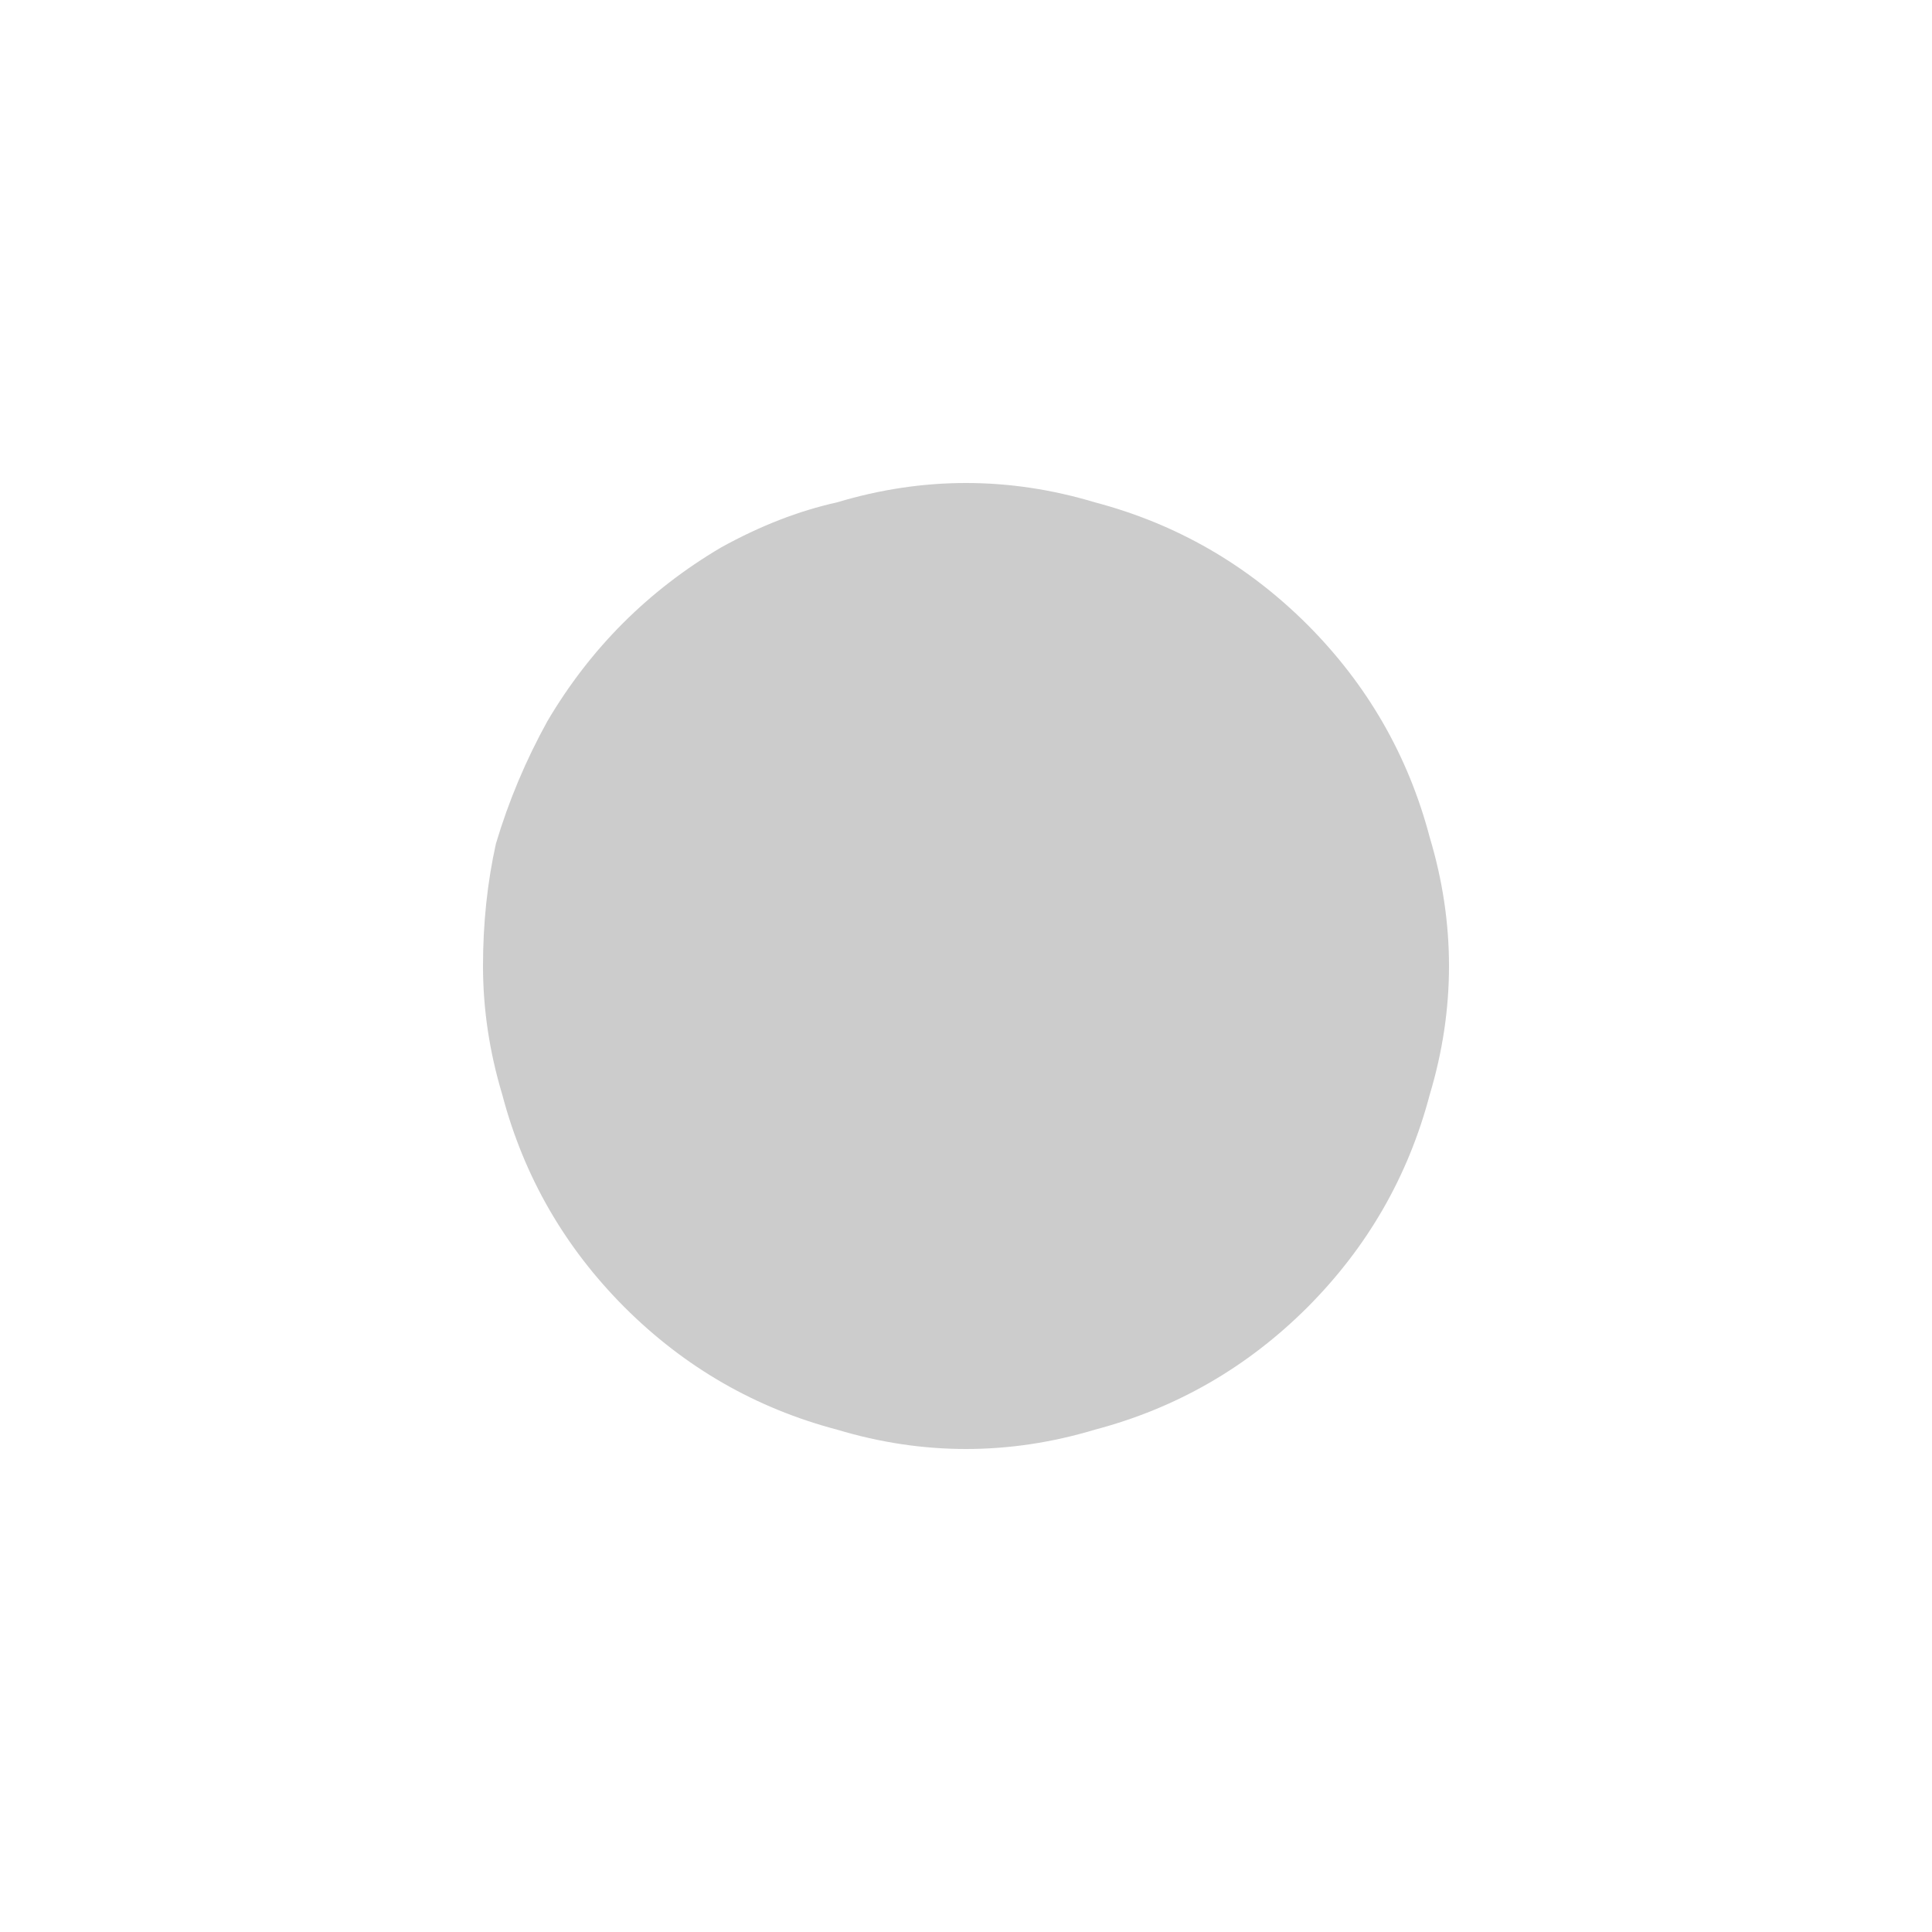
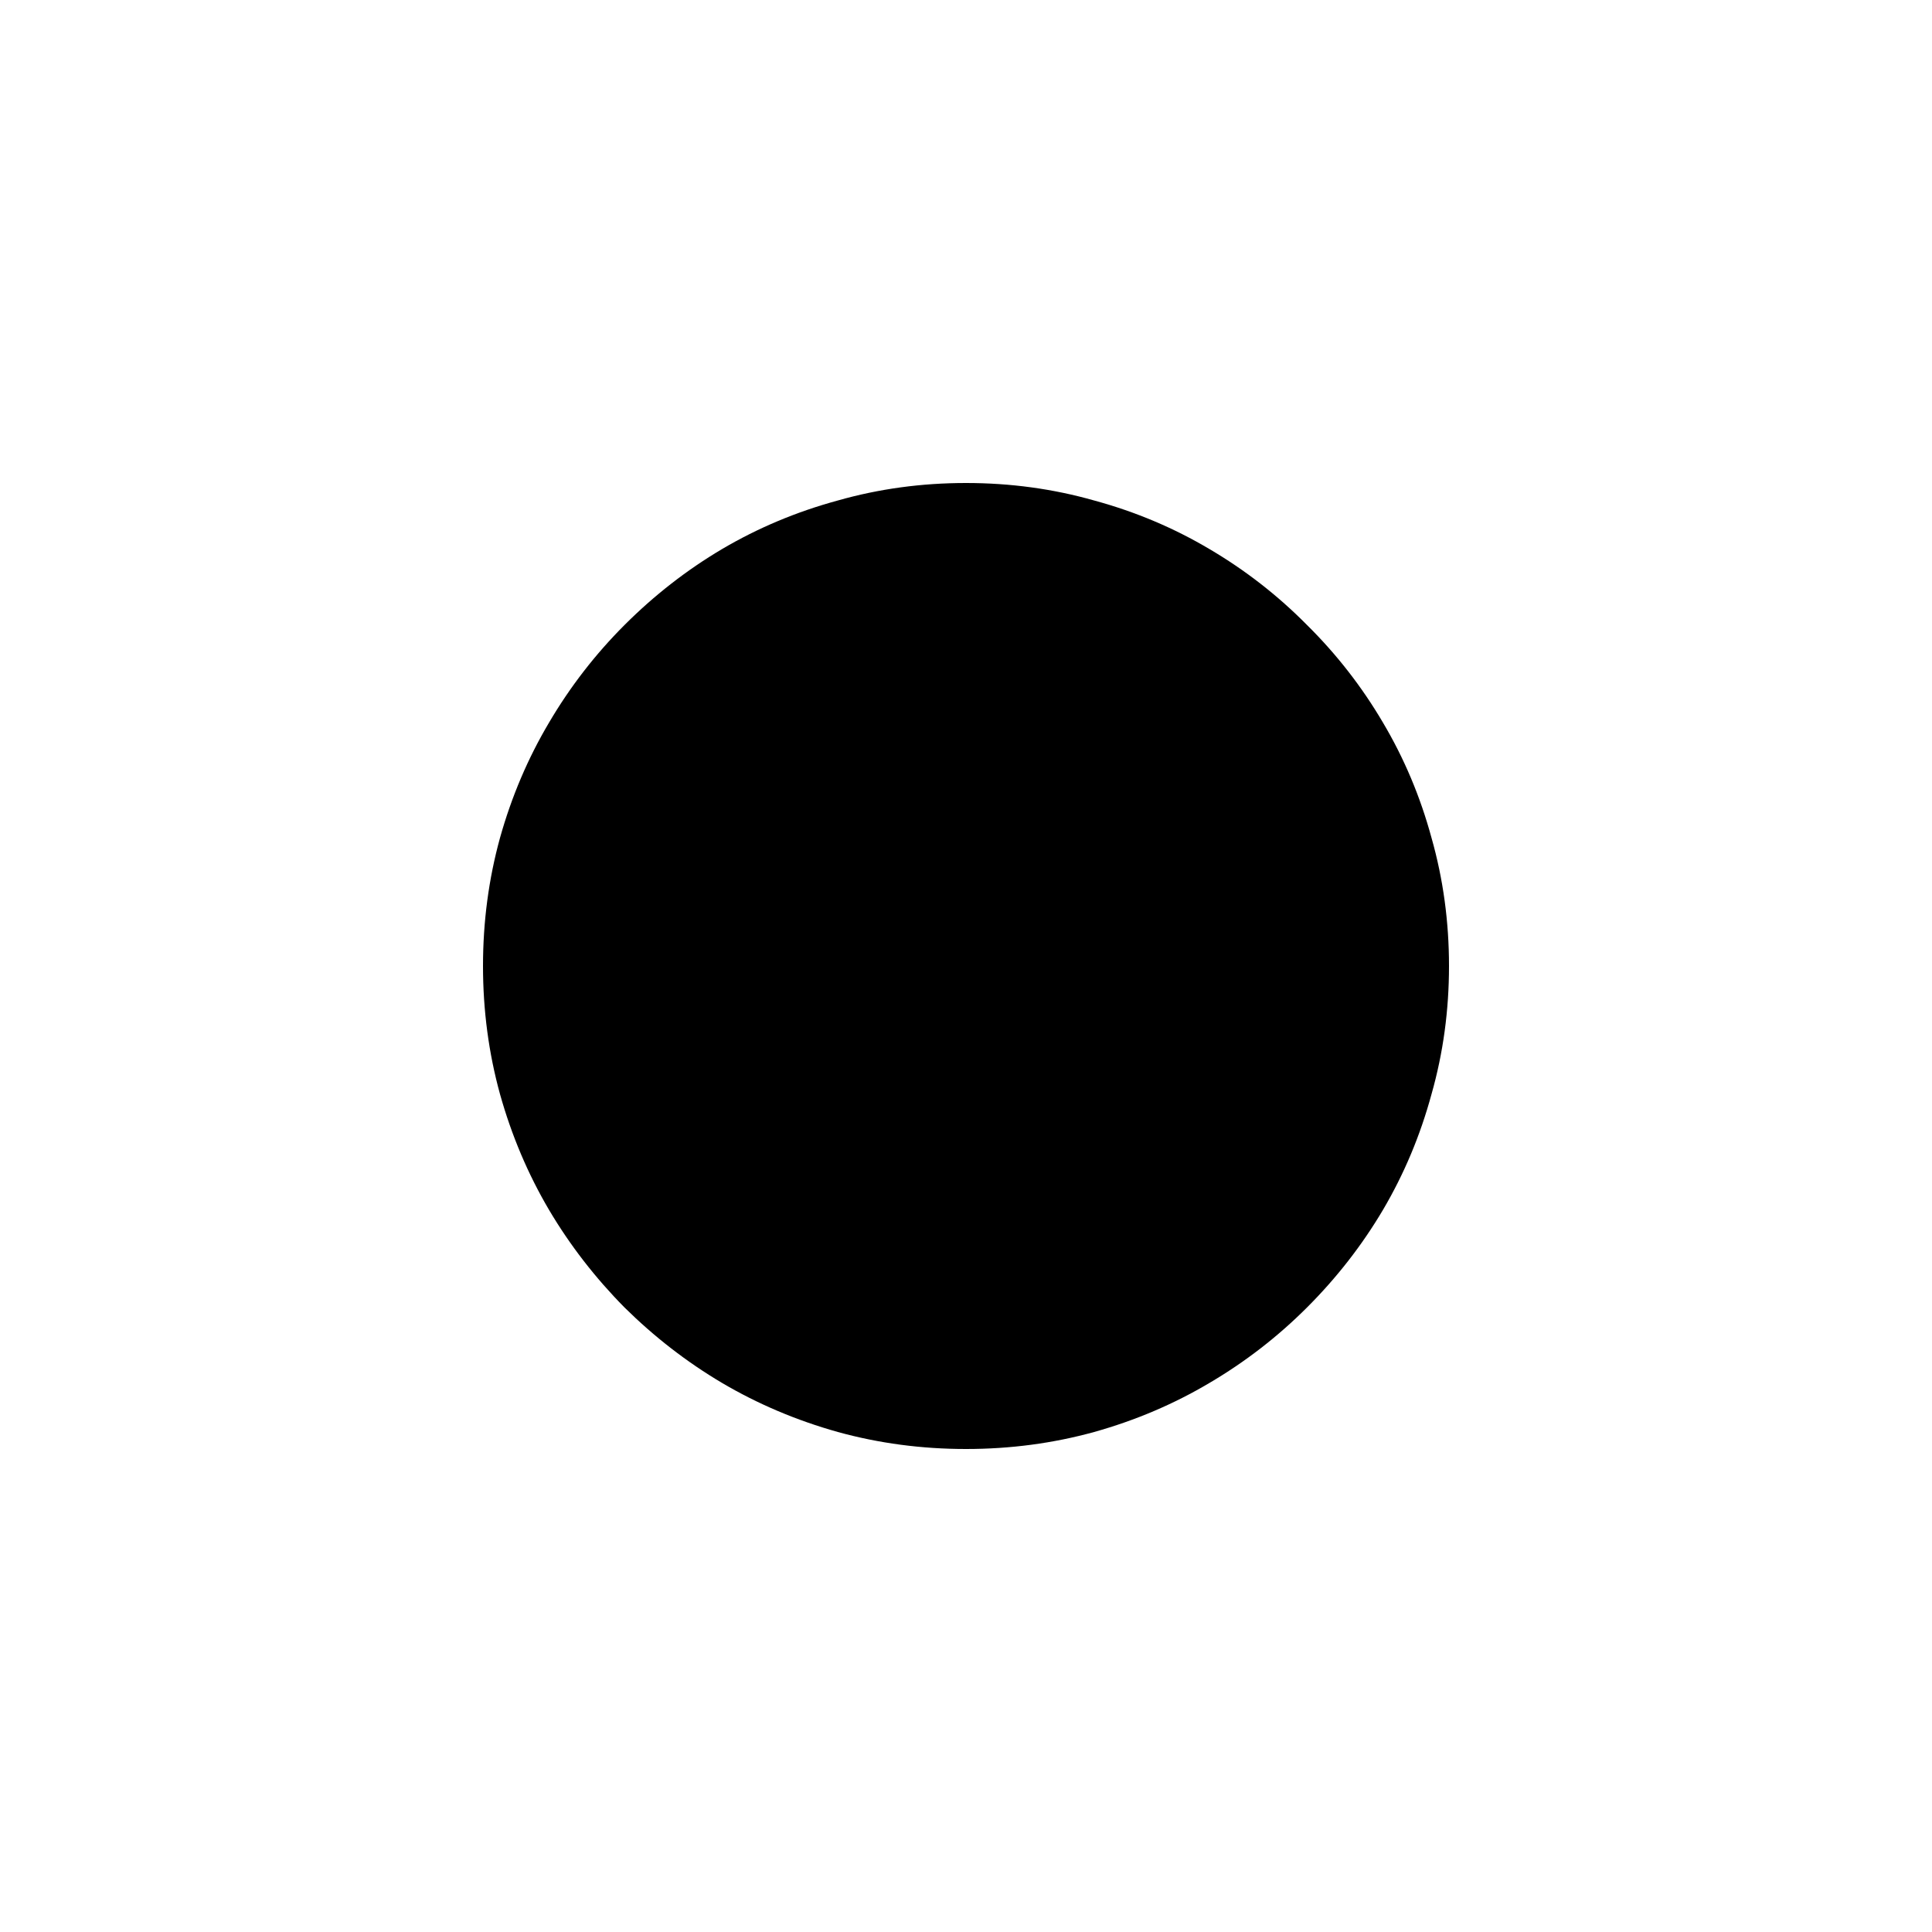
- <svg xmlns="http://www.w3.org/2000/svg" width="16" height="16" viewBox="0 0 16 16" fill="none">
-   <path d="M8 4C8.356 4 8.711 4.053 9.067 4.16C9.742 4.338 10.329 4.676 10.827 5.173C11.324 5.671 11.662 6.258 11.84 6.933C11.947 7.289 12 7.644 12 8C12 8.356 11.947 8.711 11.84 9.067C11.662 9.742 11.324 10.329 10.827 10.827C10.329 11.324 9.742 11.662 9.067 11.84C8.711 11.947 8.356 12 8 12C7.644 12 7.289 11.947 6.933 11.84C6.258 11.662 5.671 11.324 5.173 10.827C4.676 10.329 4.338 9.742 4.16 9.067C4.053 8.711 4 8.356 4 8C4 7.644 4.036 7.307 4.107 6.987C4.213 6.631 4.356 6.293 4.533 5.973C4.889 5.369 5.369 4.889 5.973 4.533C6.293 4.356 6.613 4.231 6.933 4.16C7.289 4.053 7.644 4 8 4Z" fill="#CCCCCC" />
+ <svg xmlns="http://www.w3.org/2000/svg" width="16" height="16" viewBox="0 0 16 16" fill="currentColor">
+   <path d="M8 4C8.367 4 8.721 4.048 9.062 4.145C9.404 4.238 9.721 4.372 10.016 4.547C10.312 4.721 10.582 4.931 10.824 5.176C11.069 5.418 11.279 5.688 11.453 5.984C11.628 6.279 11.762 6.596 11.855 6.938C11.952 7.279 12 7.633 12 8C12 8.367 11.952 8.721 11.855 9.062C11.762 9.404 11.628 9.723 11.453 10.02C11.279 10.314 11.069 10.583 10.824 10.828C10.582 11.07 10.312 11.279 10.016 11.453C9.721 11.628 9.404 11.763 9.062 11.859C8.721 11.953 8.367 12 8 12C7.633 12 7.279 11.953 6.938 11.859C6.596 11.763 6.277 11.628 5.98 11.453C5.686 11.279 5.417 11.07 5.172 10.828C4.93 10.583 4.721 10.314 4.547 10.02C4.372 9.723 4.237 9.404 4.141 9.062C4.047 8.721 4 8.367 4 8C4 7.633 4.047 7.279 4.141 6.938C4.237 6.596 4.372 6.279 4.547 5.984C4.721 5.688 4.93 5.418 5.172 5.176C5.417 4.931 5.686 4.721 5.98 4.547C6.277 4.372 6.596 4.238 6.938 4.145C7.279 4.048 7.633 4 8 4Z" />
</svg>
